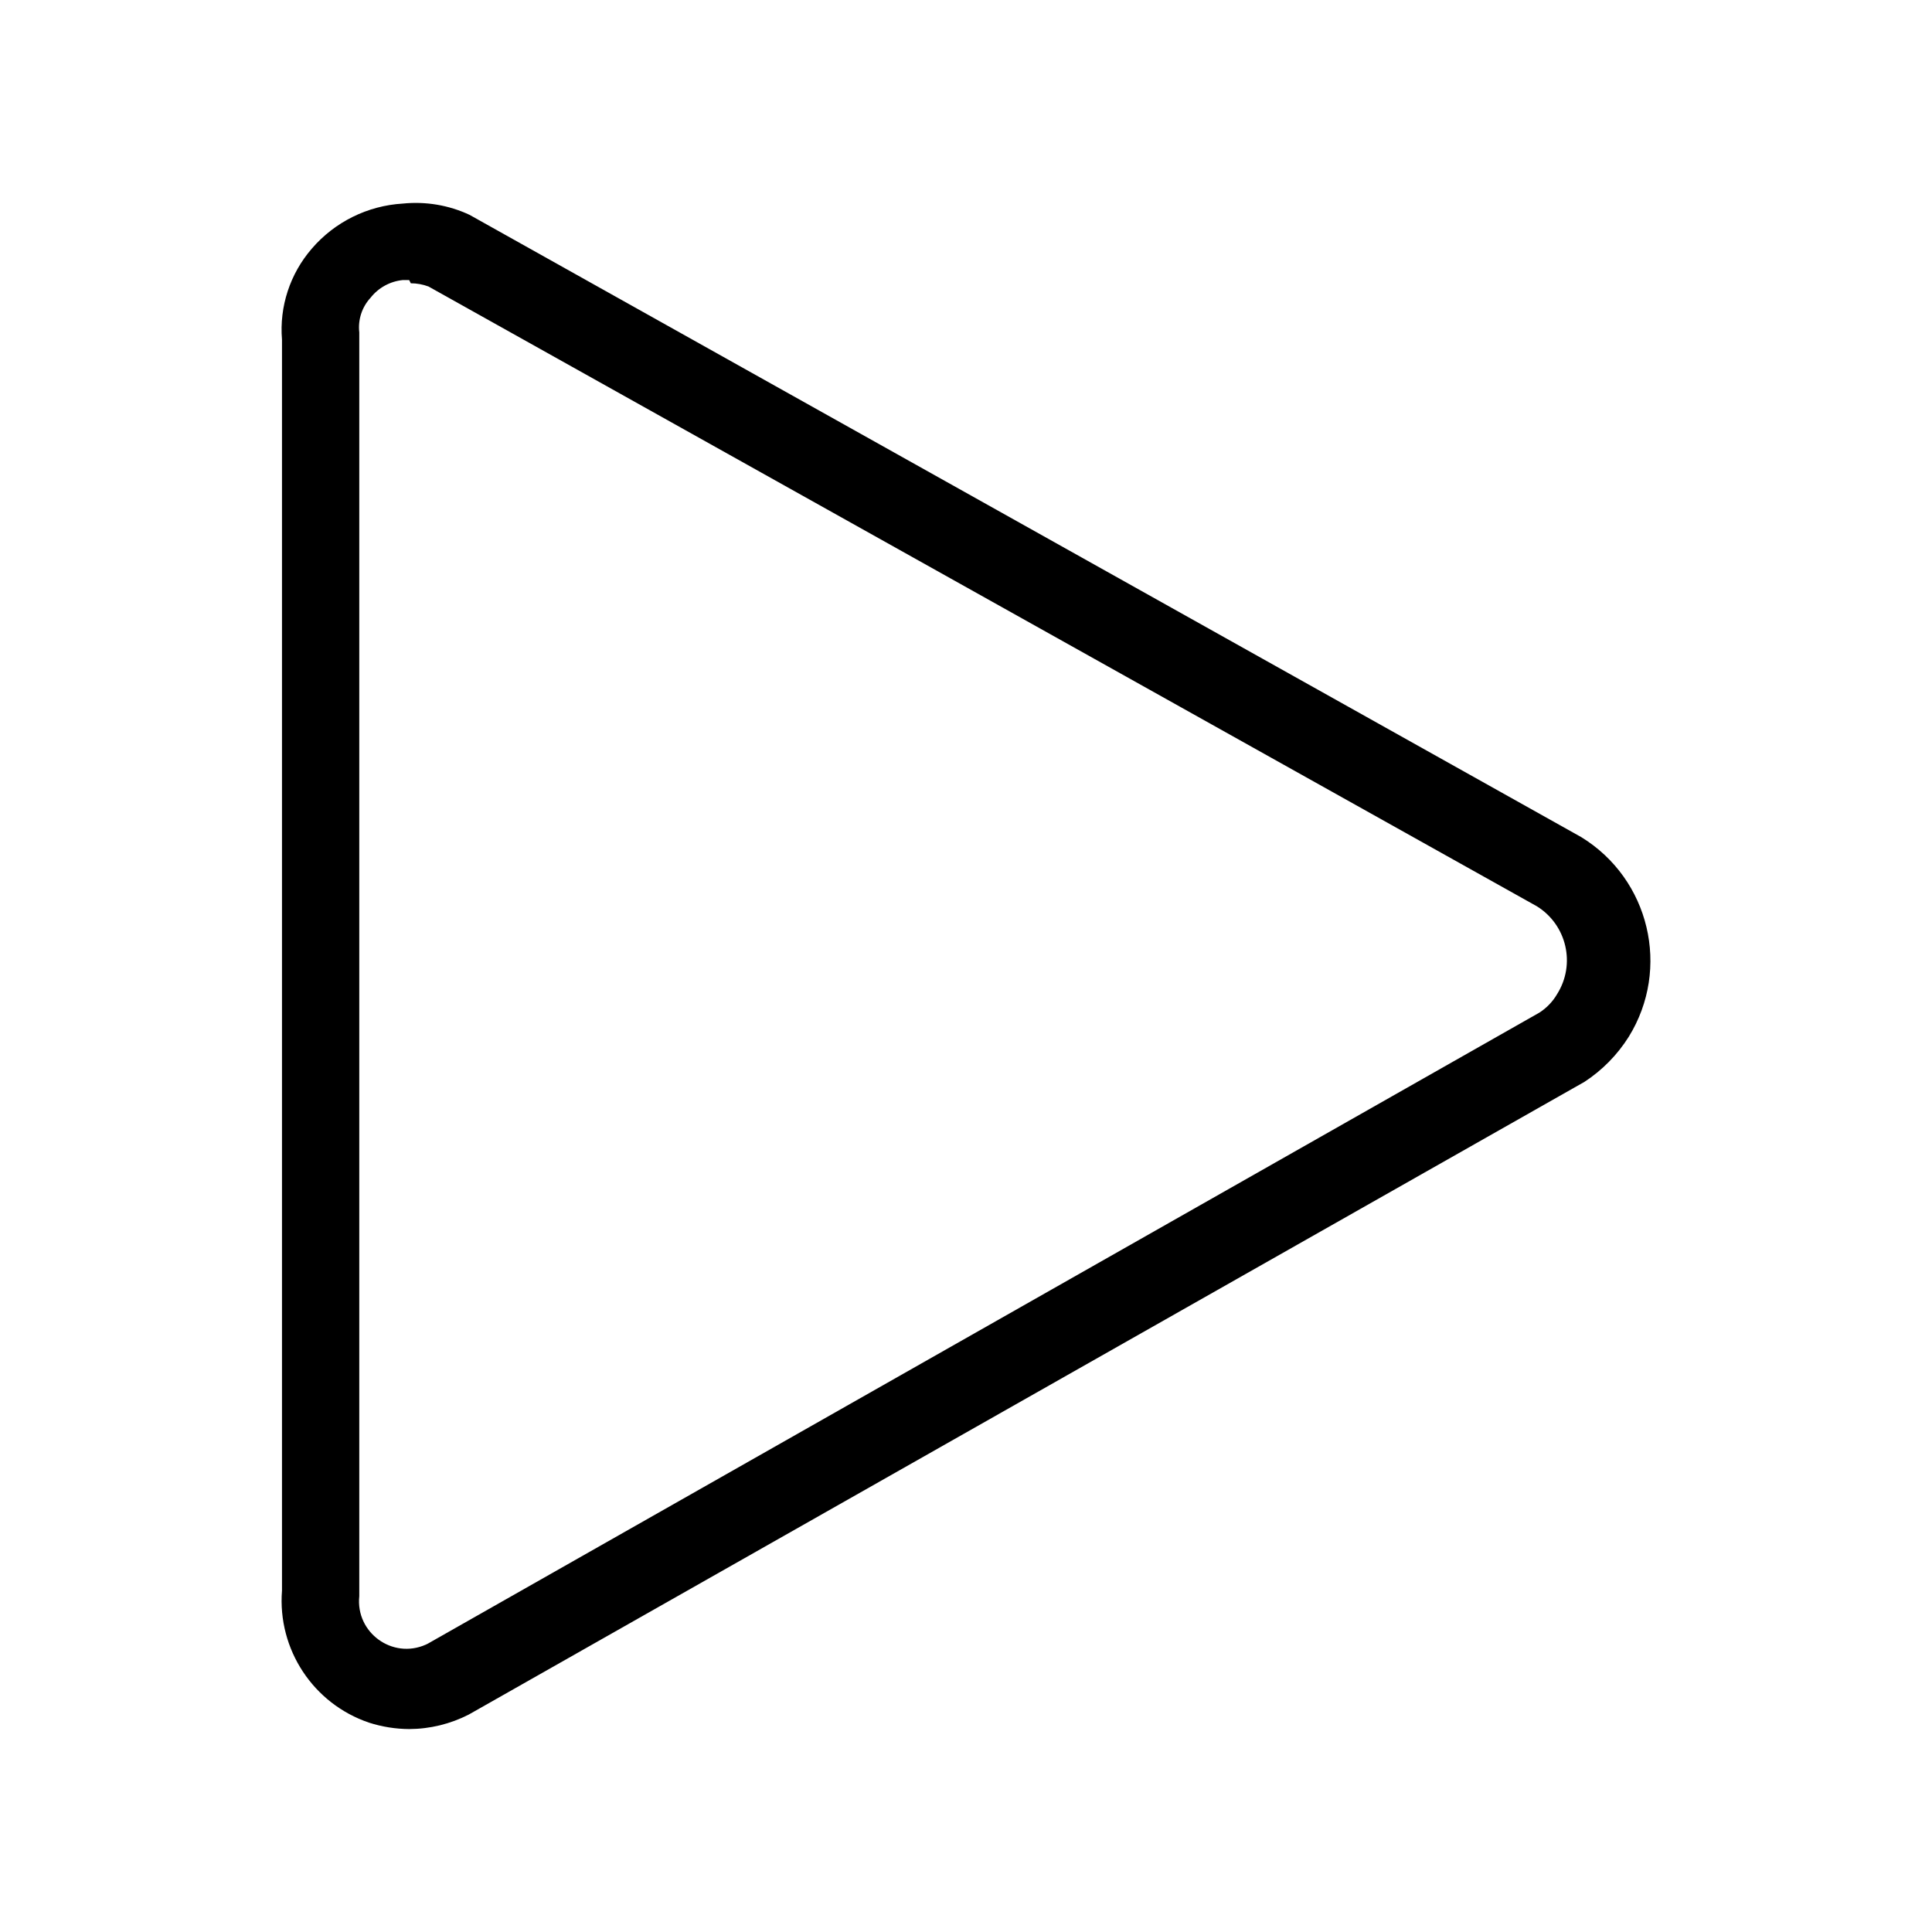
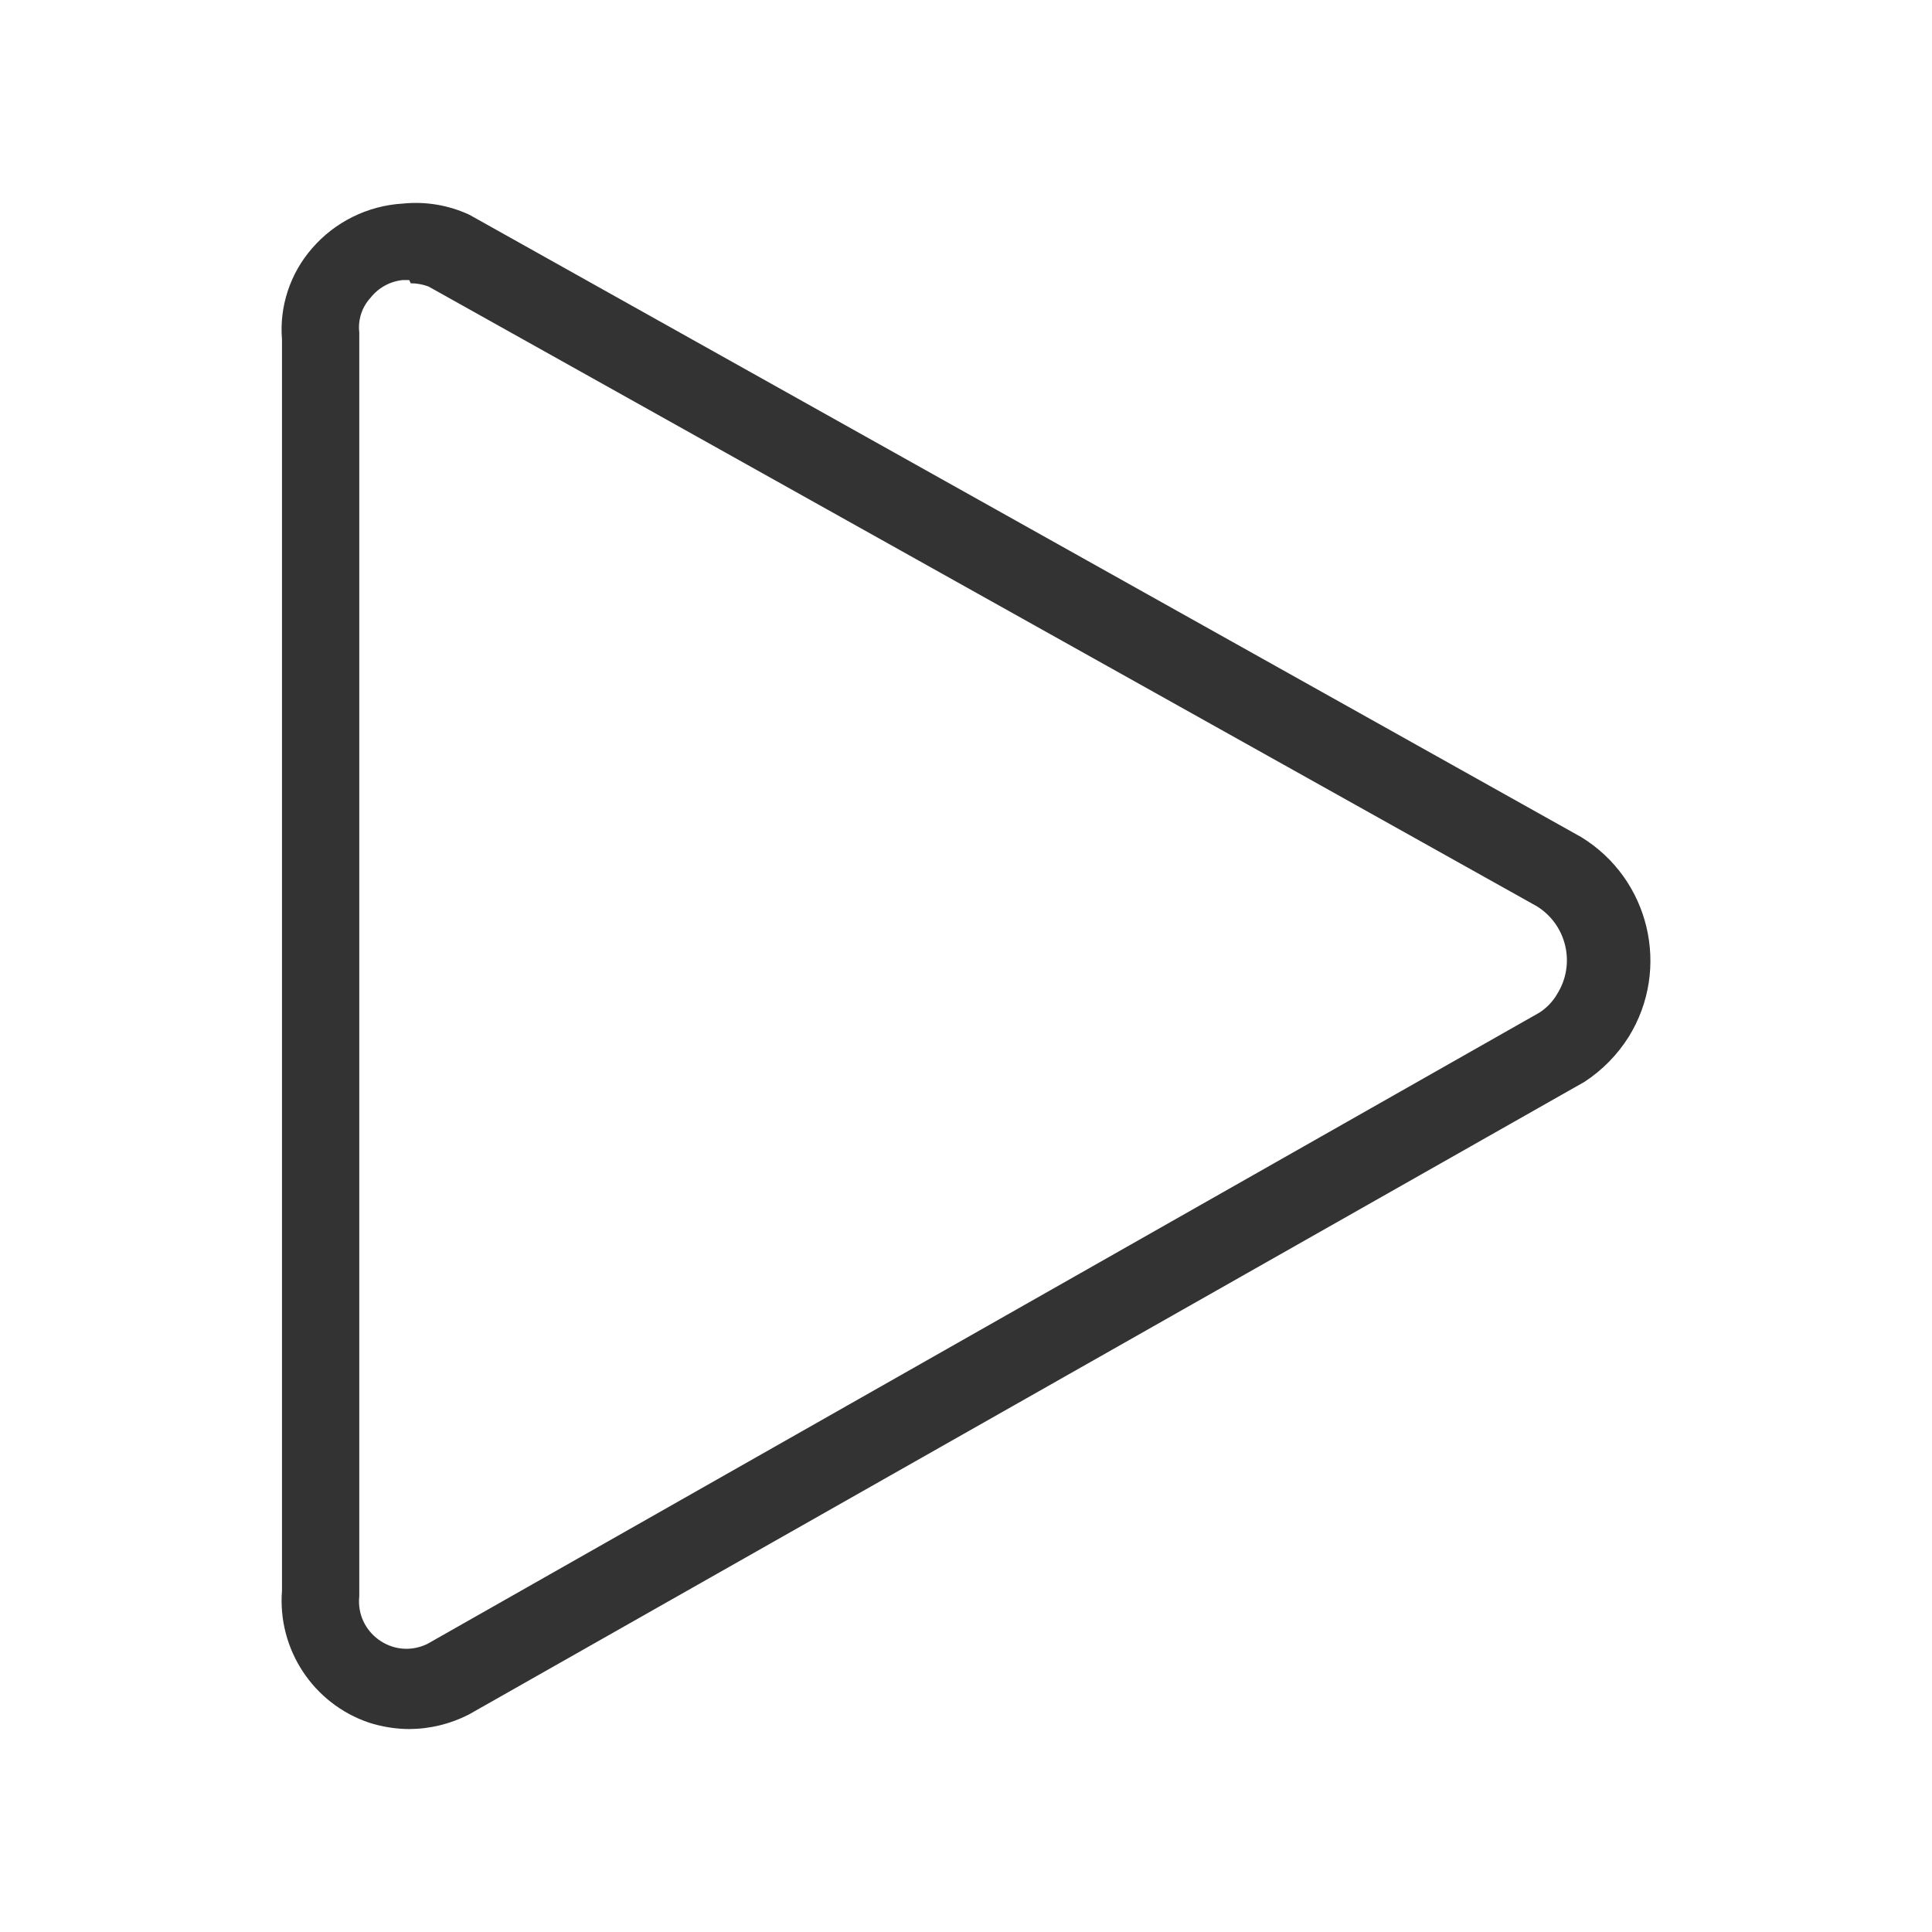
<svg xmlns="http://www.w3.org/2000/svg" viewBox="0 0 24 24">
-   <path d="M 5.083 21.479 C 4.914 21.478 4.745 21.451 4.583 21.399 C 3.891 21.164 3.446 20.489 3.503 19.759 L 3.503 4.219 C 3.469 3.808 3.603 3.401 3.873 3.089 C 4.158 2.757 4.566 2.555 5.003 2.529 C 5.288 2.5 5.575 2.548 5.833 2.669 L 19.643 10.399 C 20.492 10.92 20.757 12.032 20.233 12.879 C 20.092 13.103 19.905 13.294 19.683 13.439 L 5.823 21.299 C 5.594 21.416 5.341 21.478 5.083 21.479 Z M 5.083 3.479 L 5.003 3.479 C 4.846 3.495 4.701 3.574 4.603 3.699 C 4.496 3.815 4.445 3.972 4.463 4.129 L 4.463 19.829 C 4.416 20.281 4.875 20.615 5.29 20.43 C 5.298 20.427 5.306 20.423 5.313 20.419 L 19.123 12.579 C 19.213 12.521 19.289 12.442 19.343 12.349 C 19.576 11.979 19.464 11.491 19.093 11.259 L 5.323 3.559 C 5.253 3.533 5.178 3.519 5.103 3.519 Z M 4.003 19.779 Z" />
+   <path fill="#333" d="M 5.083 21.479 C 4.914 21.478 4.745 21.451 4.583 21.399 C 3.891 21.164 3.446 20.489 3.503 19.759 L 3.503 4.219 C 3.469 3.808 3.603 3.401 3.873 3.089 C 4.158 2.757 4.566 2.555 5.003 2.529 C 5.288 2.5 5.575 2.548 5.833 2.669 L 19.643 10.399 C 20.492 10.92 20.757 12.032 20.233 12.879 C 20.092 13.103 19.905 13.294 19.683 13.439 L 5.823 21.299 C 5.594 21.416 5.341 21.478 5.083 21.479 Z M 5.083 3.479 L 5.003 3.479 C 4.846 3.495 4.701 3.574 4.603 3.699 C 4.496 3.815 4.445 3.972 4.463 4.129 L 4.463 19.829 C 4.416 20.281 4.875 20.615 5.29 20.43 C 5.298 20.427 5.306 20.423 5.313 20.419 L 19.123 12.579 C 19.213 12.521 19.289 12.442 19.343 12.349 C 19.576 11.979 19.464 11.491 19.093 11.259 L 5.323 3.559 C 5.253 3.533 5.178 3.519 5.103 3.519 Z M 4.003 19.779 Z" />
</svg>
